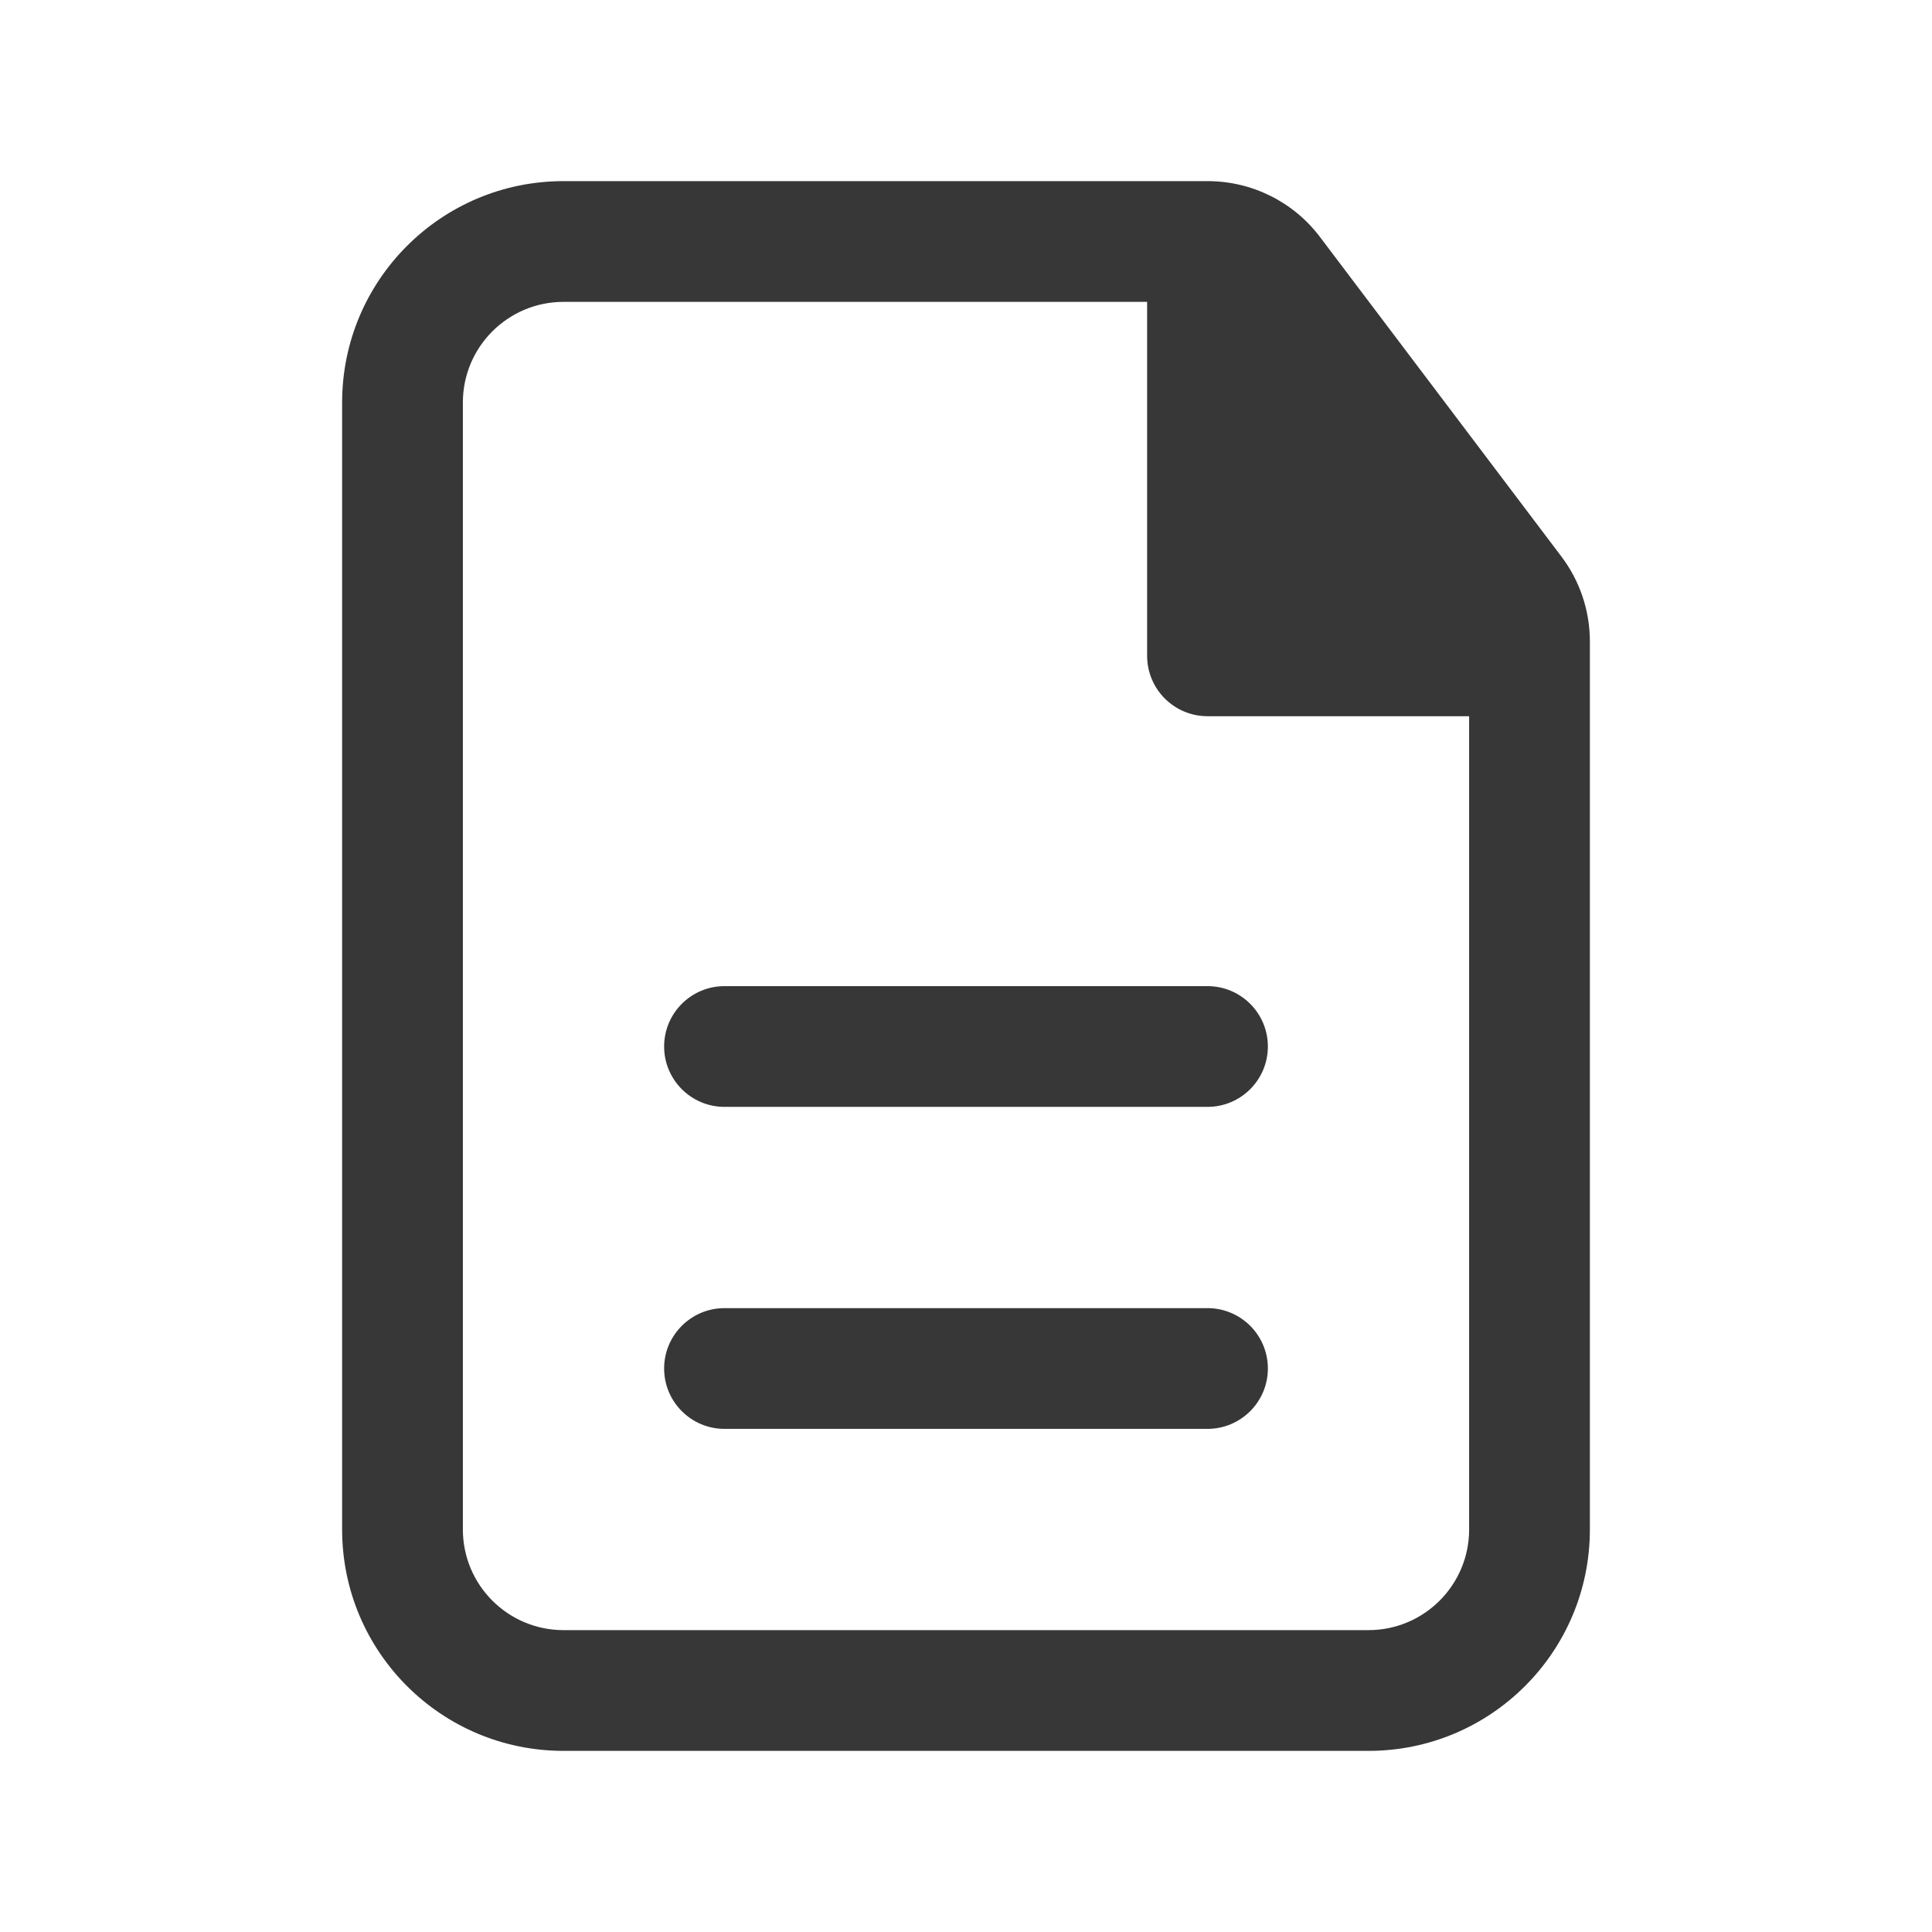
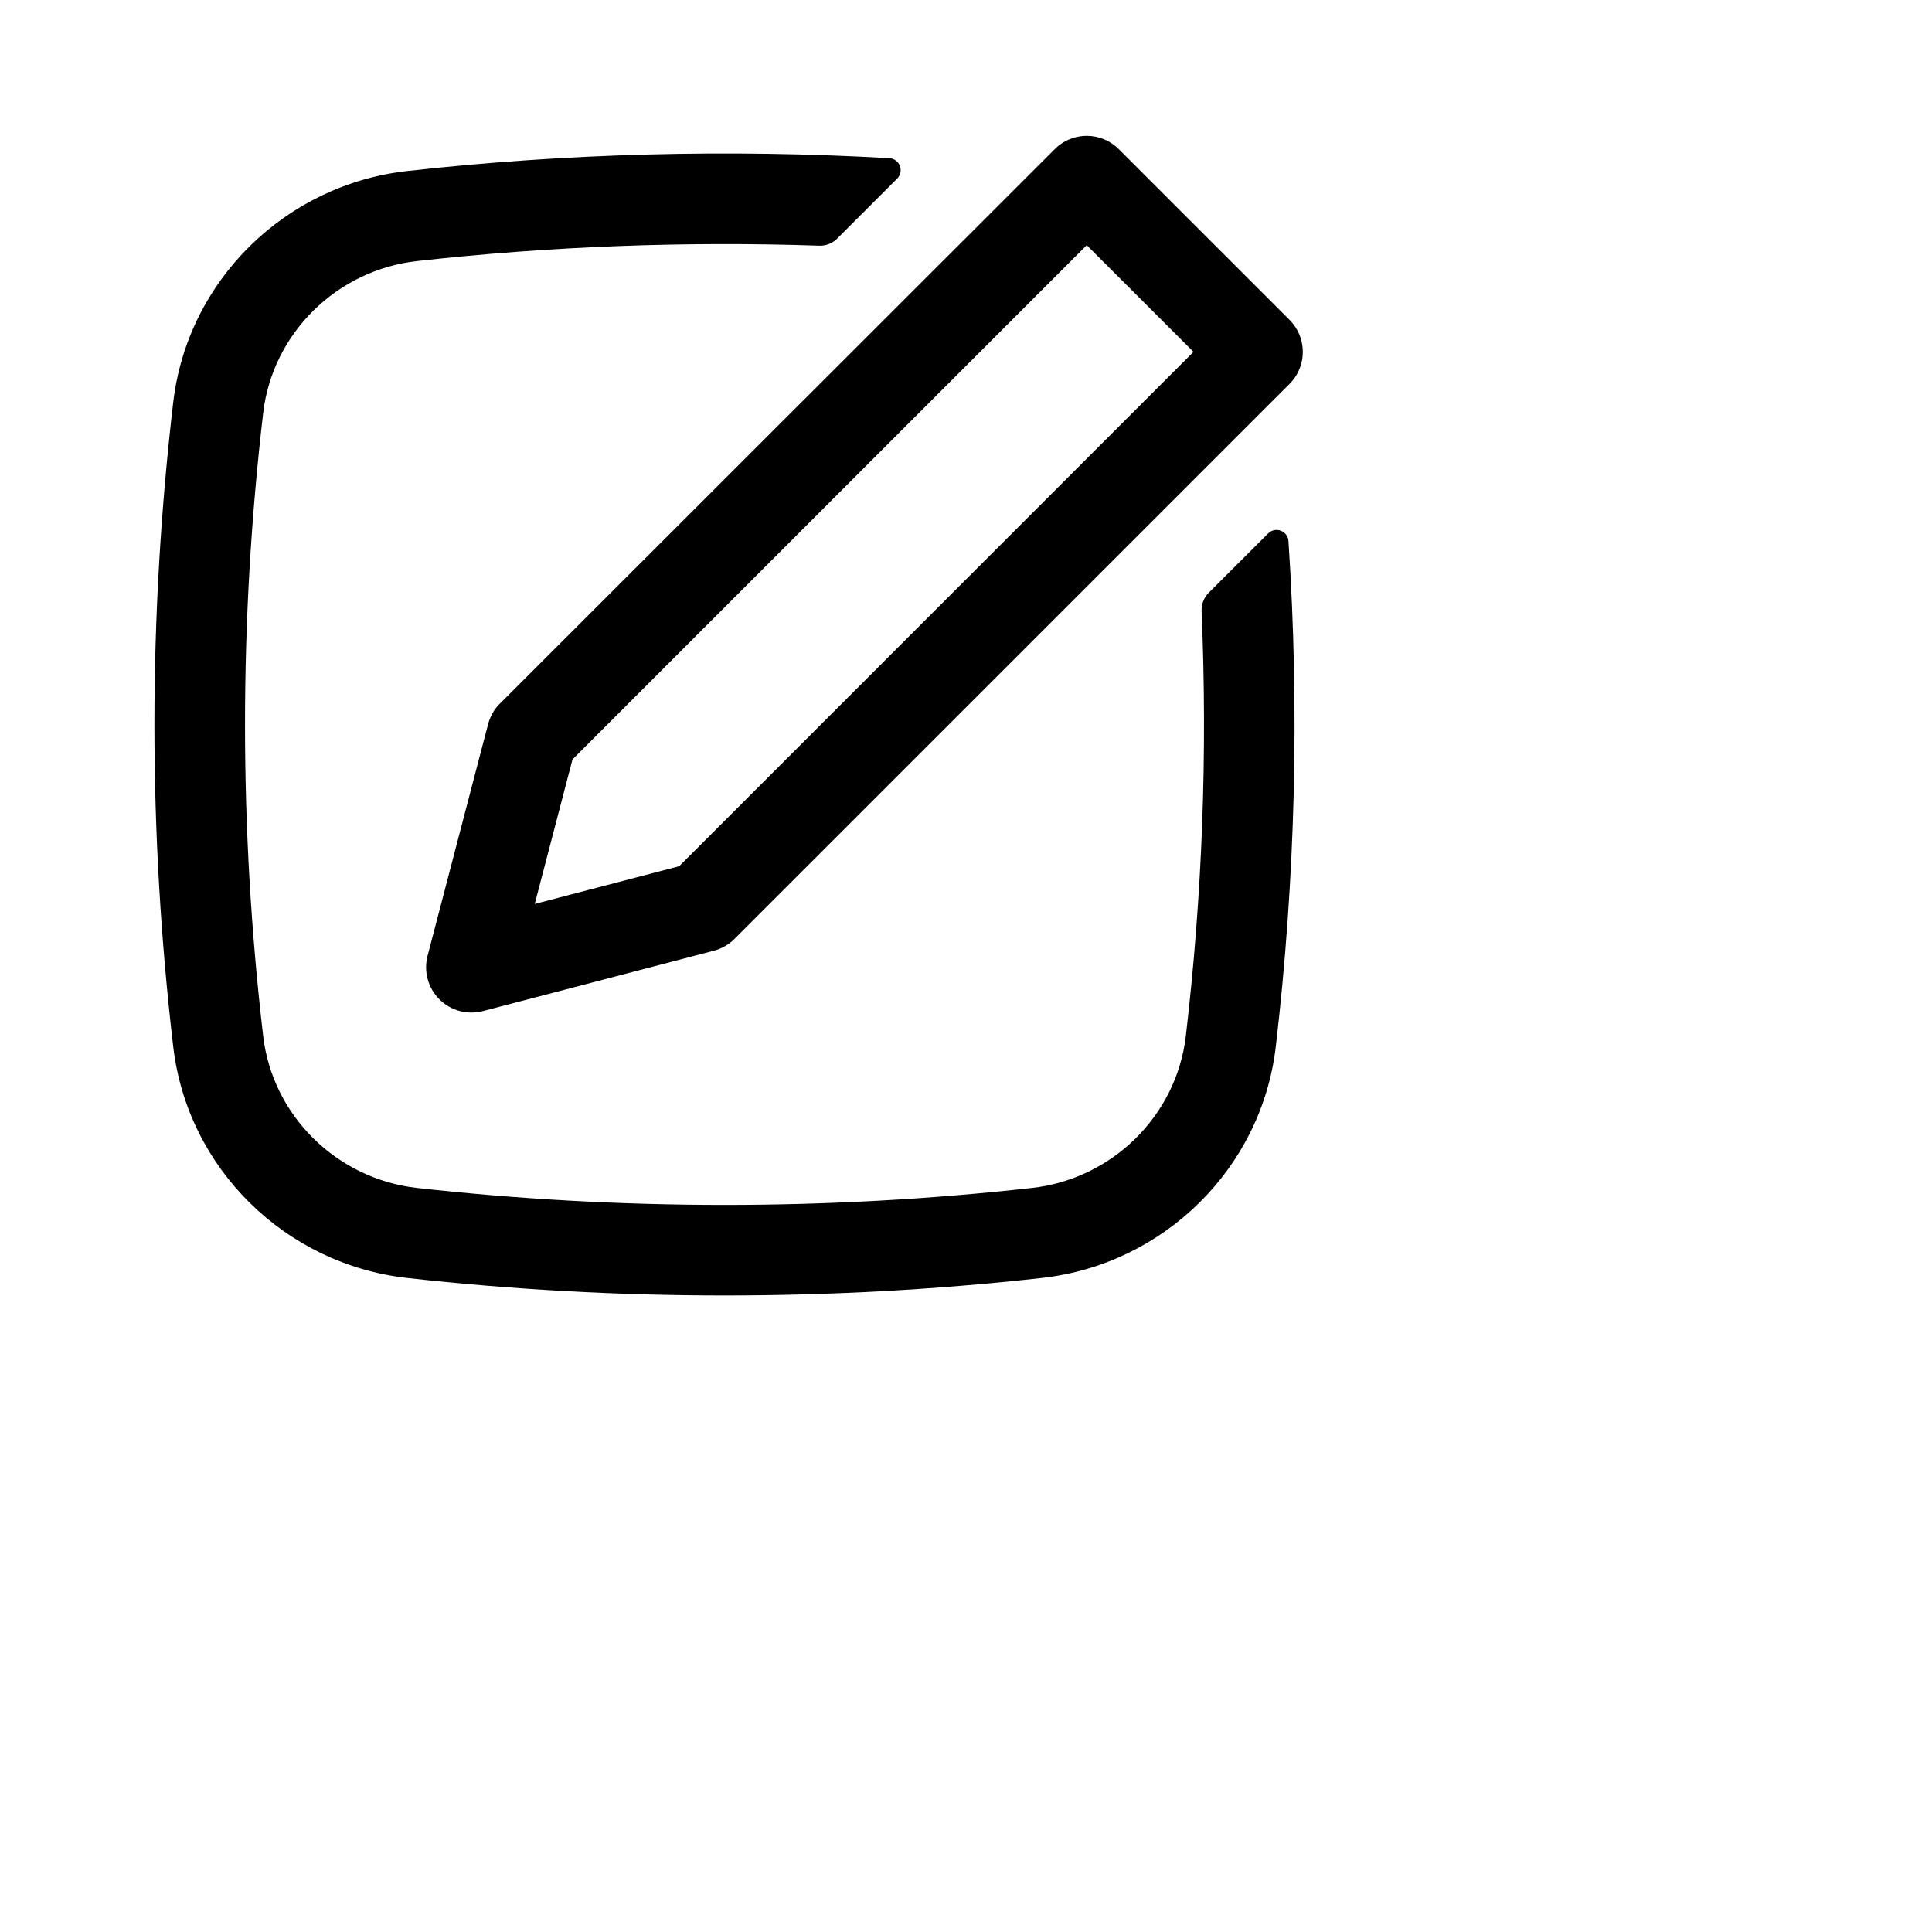
- <svg xmlns="http://www.w3.org/2000/svg" width="24" height="24" viewBox="0 0 24 24" fill="none">
-   <path d="M15.75 13C15.75 12.586 15.414 12.25 15 12.25H9C8.586 12.25 8.25 12.586 8.25 13C8.25 13.414 8.586 13.75 9 13.75H15C15.414 13.75 15.75 13.414 15.75 13Z" fill="#373737" />
-   <path d="M15.75 17C15.75 16.586 15.414 16.25 15 16.25H9C8.586 16.25 8.25 16.586 8.25 17C8.25 17.414 8.586 17.75 9 17.75H15C15.414 17.75 15.75 17.414 15.75 17Z" fill="#373737" />
-   <path fill-rule="evenodd" clip-rule="evenodd" d="M7 2.25C5.481 2.25 4.25 3.481 4.25 5V19C4.25 20.519 5.481 21.75 7 21.75H17C18.519 21.75 19.75 20.519 19.75 19V7.968C19.75 7.587 19.626 7.217 19.396 6.913L16.398 2.945C16.068 2.507 15.551 2.25 15.002 2.25H7ZM5.75 5C5.75 4.31 6.31 3.75 7 3.75H14.25V8.147C14.25 8.561 14.586 8.897 15 8.897H18.25V19C18.25 19.69 17.69 20.25 17 20.25H7C6.31 20.25 5.75 19.69 5.75 19V5Z" fill="#373737" />
+ <svg xmlns="http://www.w3.org/2000/svg" width="32" height="32" viewBox="0 0 32 32" fill="none">
+   <path fill-rule="evenodd" clip-rule="evenodd" d="M21.455 5.416C21.647 5.707 21.615 6.102 21.359 6.359L12.166 15.551C12.072 15.645 11.954 15.713 11.826 15.746L7.997 16.747C7.872 16.779 7.744 16.778 7.623 16.748C7.494 16.715 7.374 16.648 7.277 16.551C7.089 16.363 7.015 16.089 7.082 15.831L8.082 12.003C8.111 11.89 8.167 11.779 8.243 11.691L17.47 2.47C17.55 2.389 17.648 2.328 17.754 2.292C17.832 2.264 17.915 2.25 18 2.25C18.199 2.25 18.39 2.329 18.53 2.47L21.359 5.298C21.395 5.335 21.427 5.374 21.455 5.416ZM19.768 5.828L18 4.061L9.482 12.579L8.857 14.972L11.25 14.347L19.768 5.828Z" fill="black" />
+   <path d="M19.641 17.16C19.915 14.823 20.002 12.469 19.902 10.121C19.898 10.008 19.94 9.899 20.019 9.819L21.003 8.836C21.124 8.715 21.33 8.792 21.341 8.963C21.526 11.752 21.456 14.555 21.131 17.335C20.895 19.357 19.27 20.942 17.258 21.167C13.792 21.554 10.208 21.554 6.742 21.167C4.73 20.942 3.105 19.357 2.869 17.335C2.454 13.79 2.454 10.21 2.869 6.665C3.105 4.643 4.73 3.058 6.742 2.833C9.372 2.539 12.069 2.468 14.731 2.62C14.902 2.63 14.98 2.838 14.859 2.959L13.866 3.952C13.788 4.03 13.68 4.073 13.569 4.069C11.342 3.994 9.101 4.079 6.908 4.324C5.578 4.472 4.513 5.522 4.359 6.84C3.958 10.268 3.958 13.732 4.359 17.16C4.513 18.478 5.578 19.528 6.908 19.676C10.264 20.051 13.736 20.051 17.092 19.676C18.422 19.528 19.487 18.478 19.641 17.16Z" fill="black" />
</svg>
